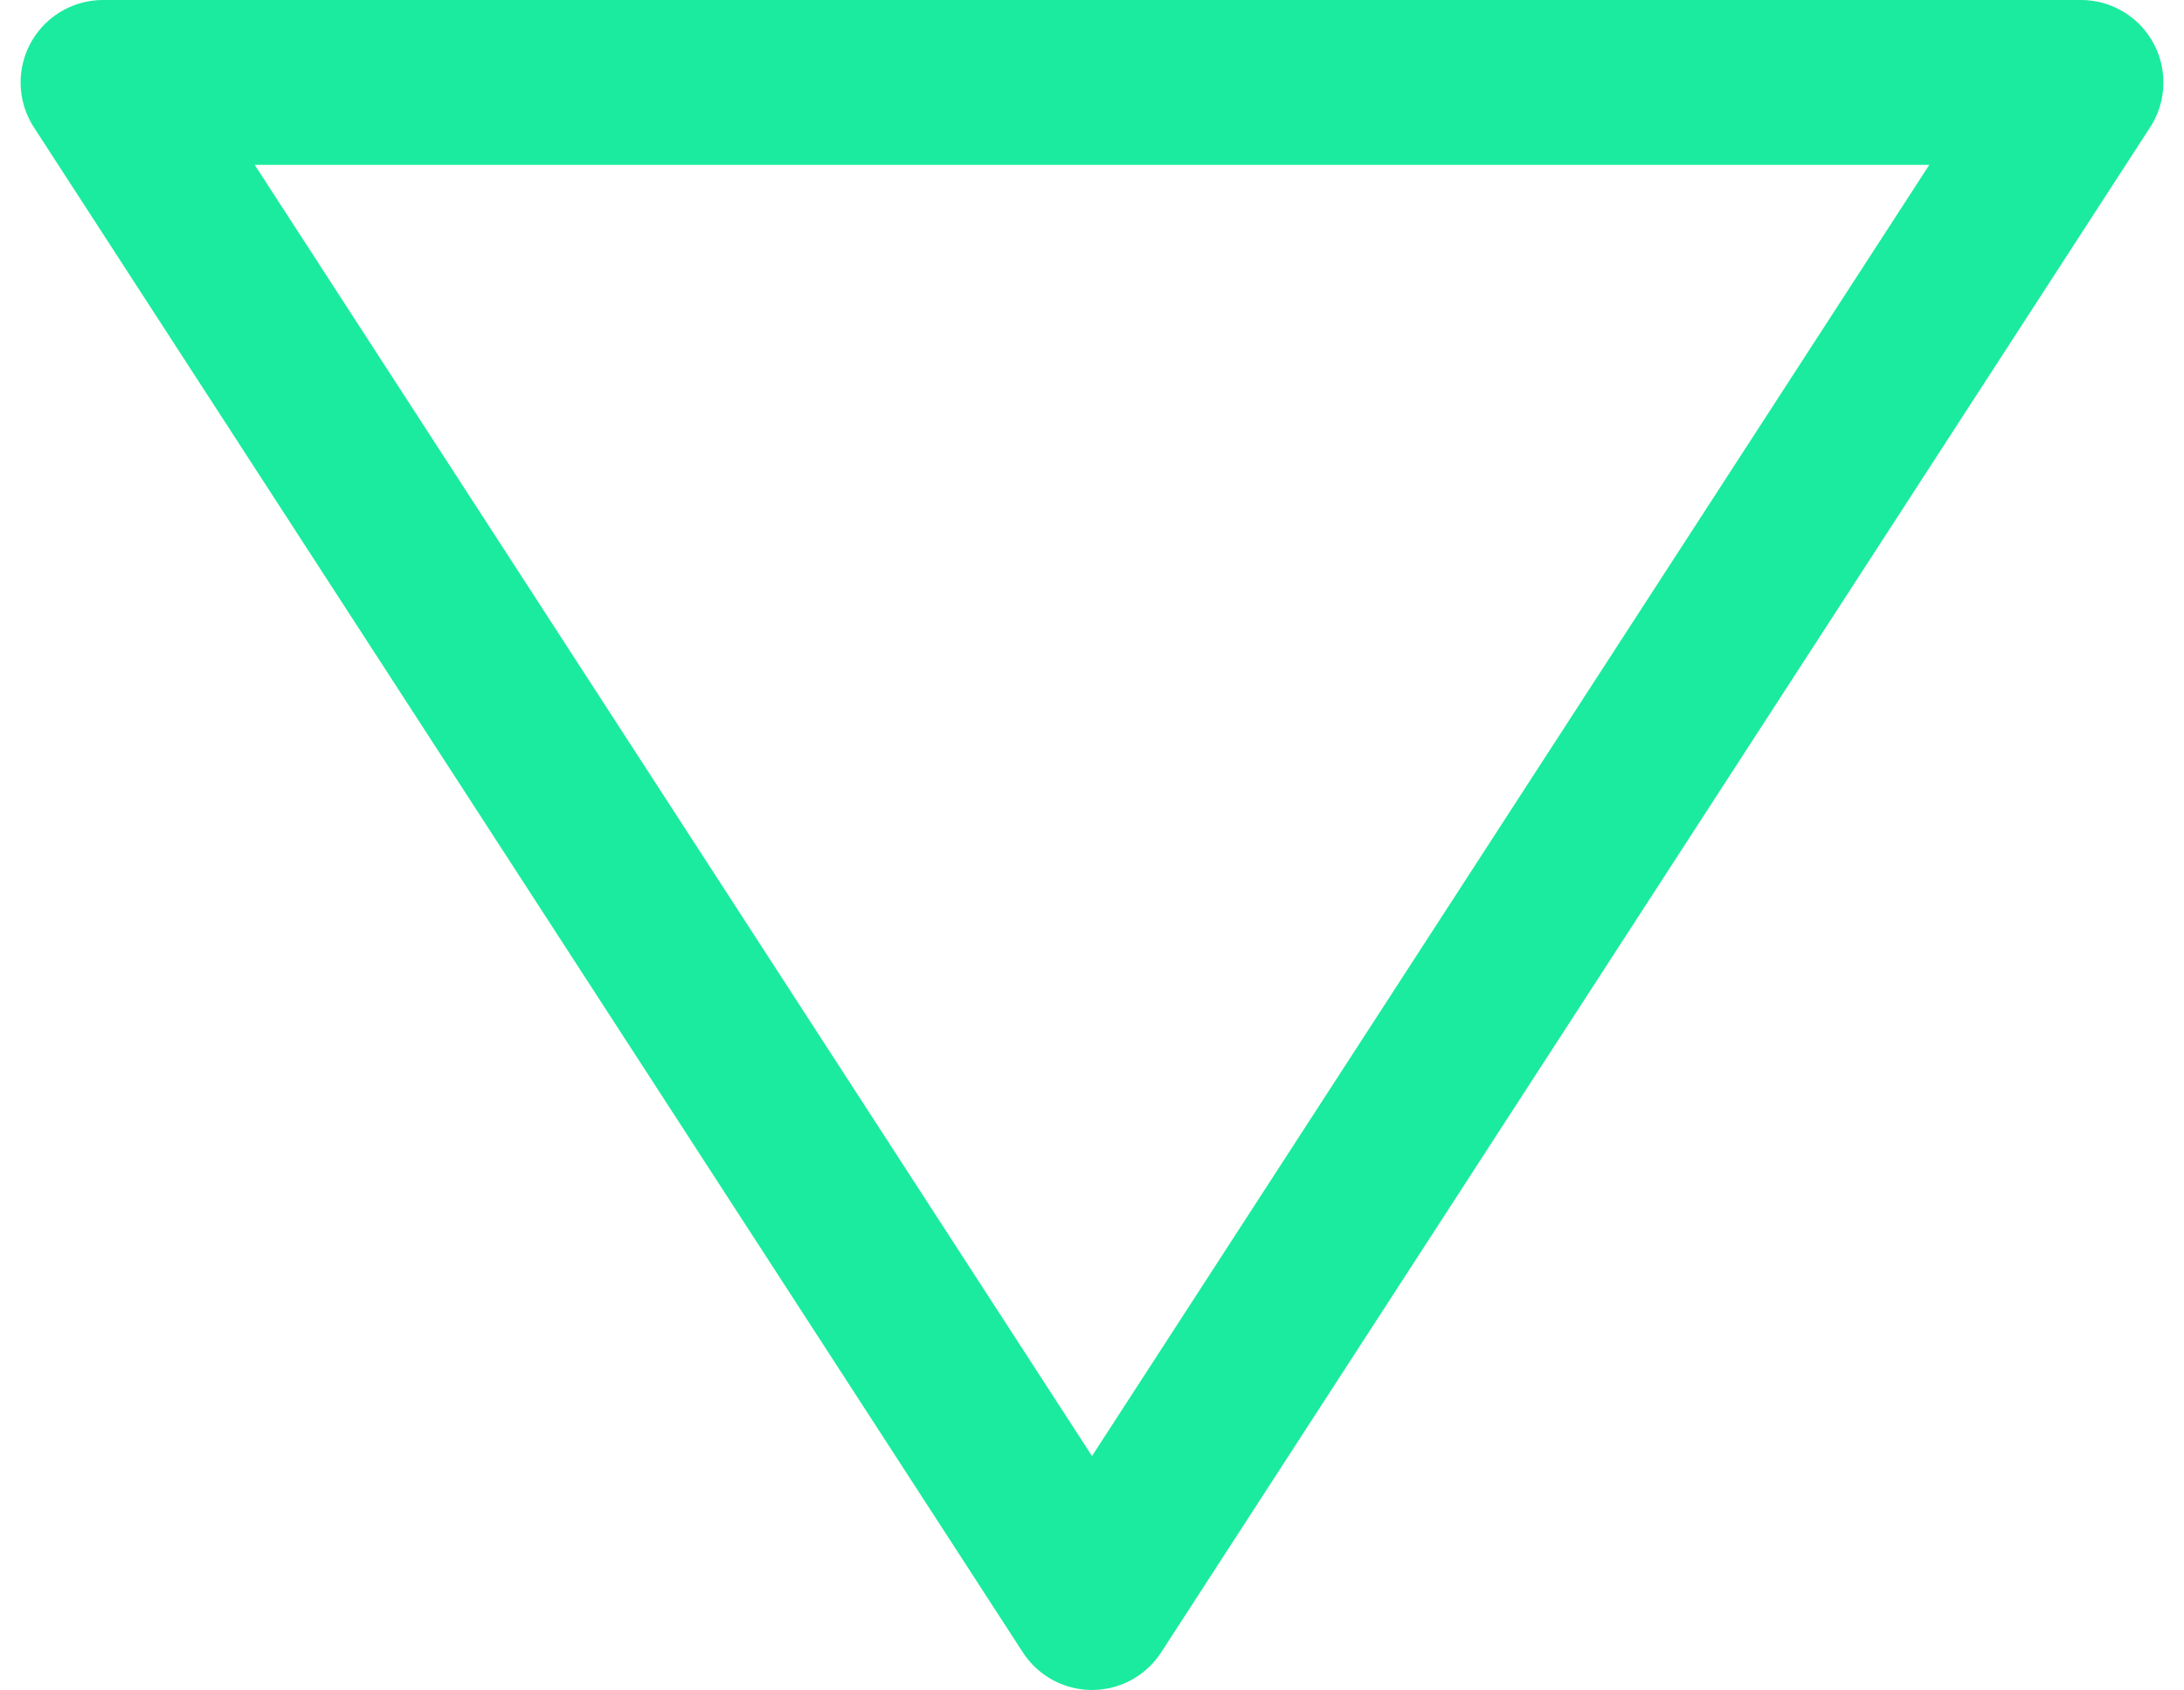
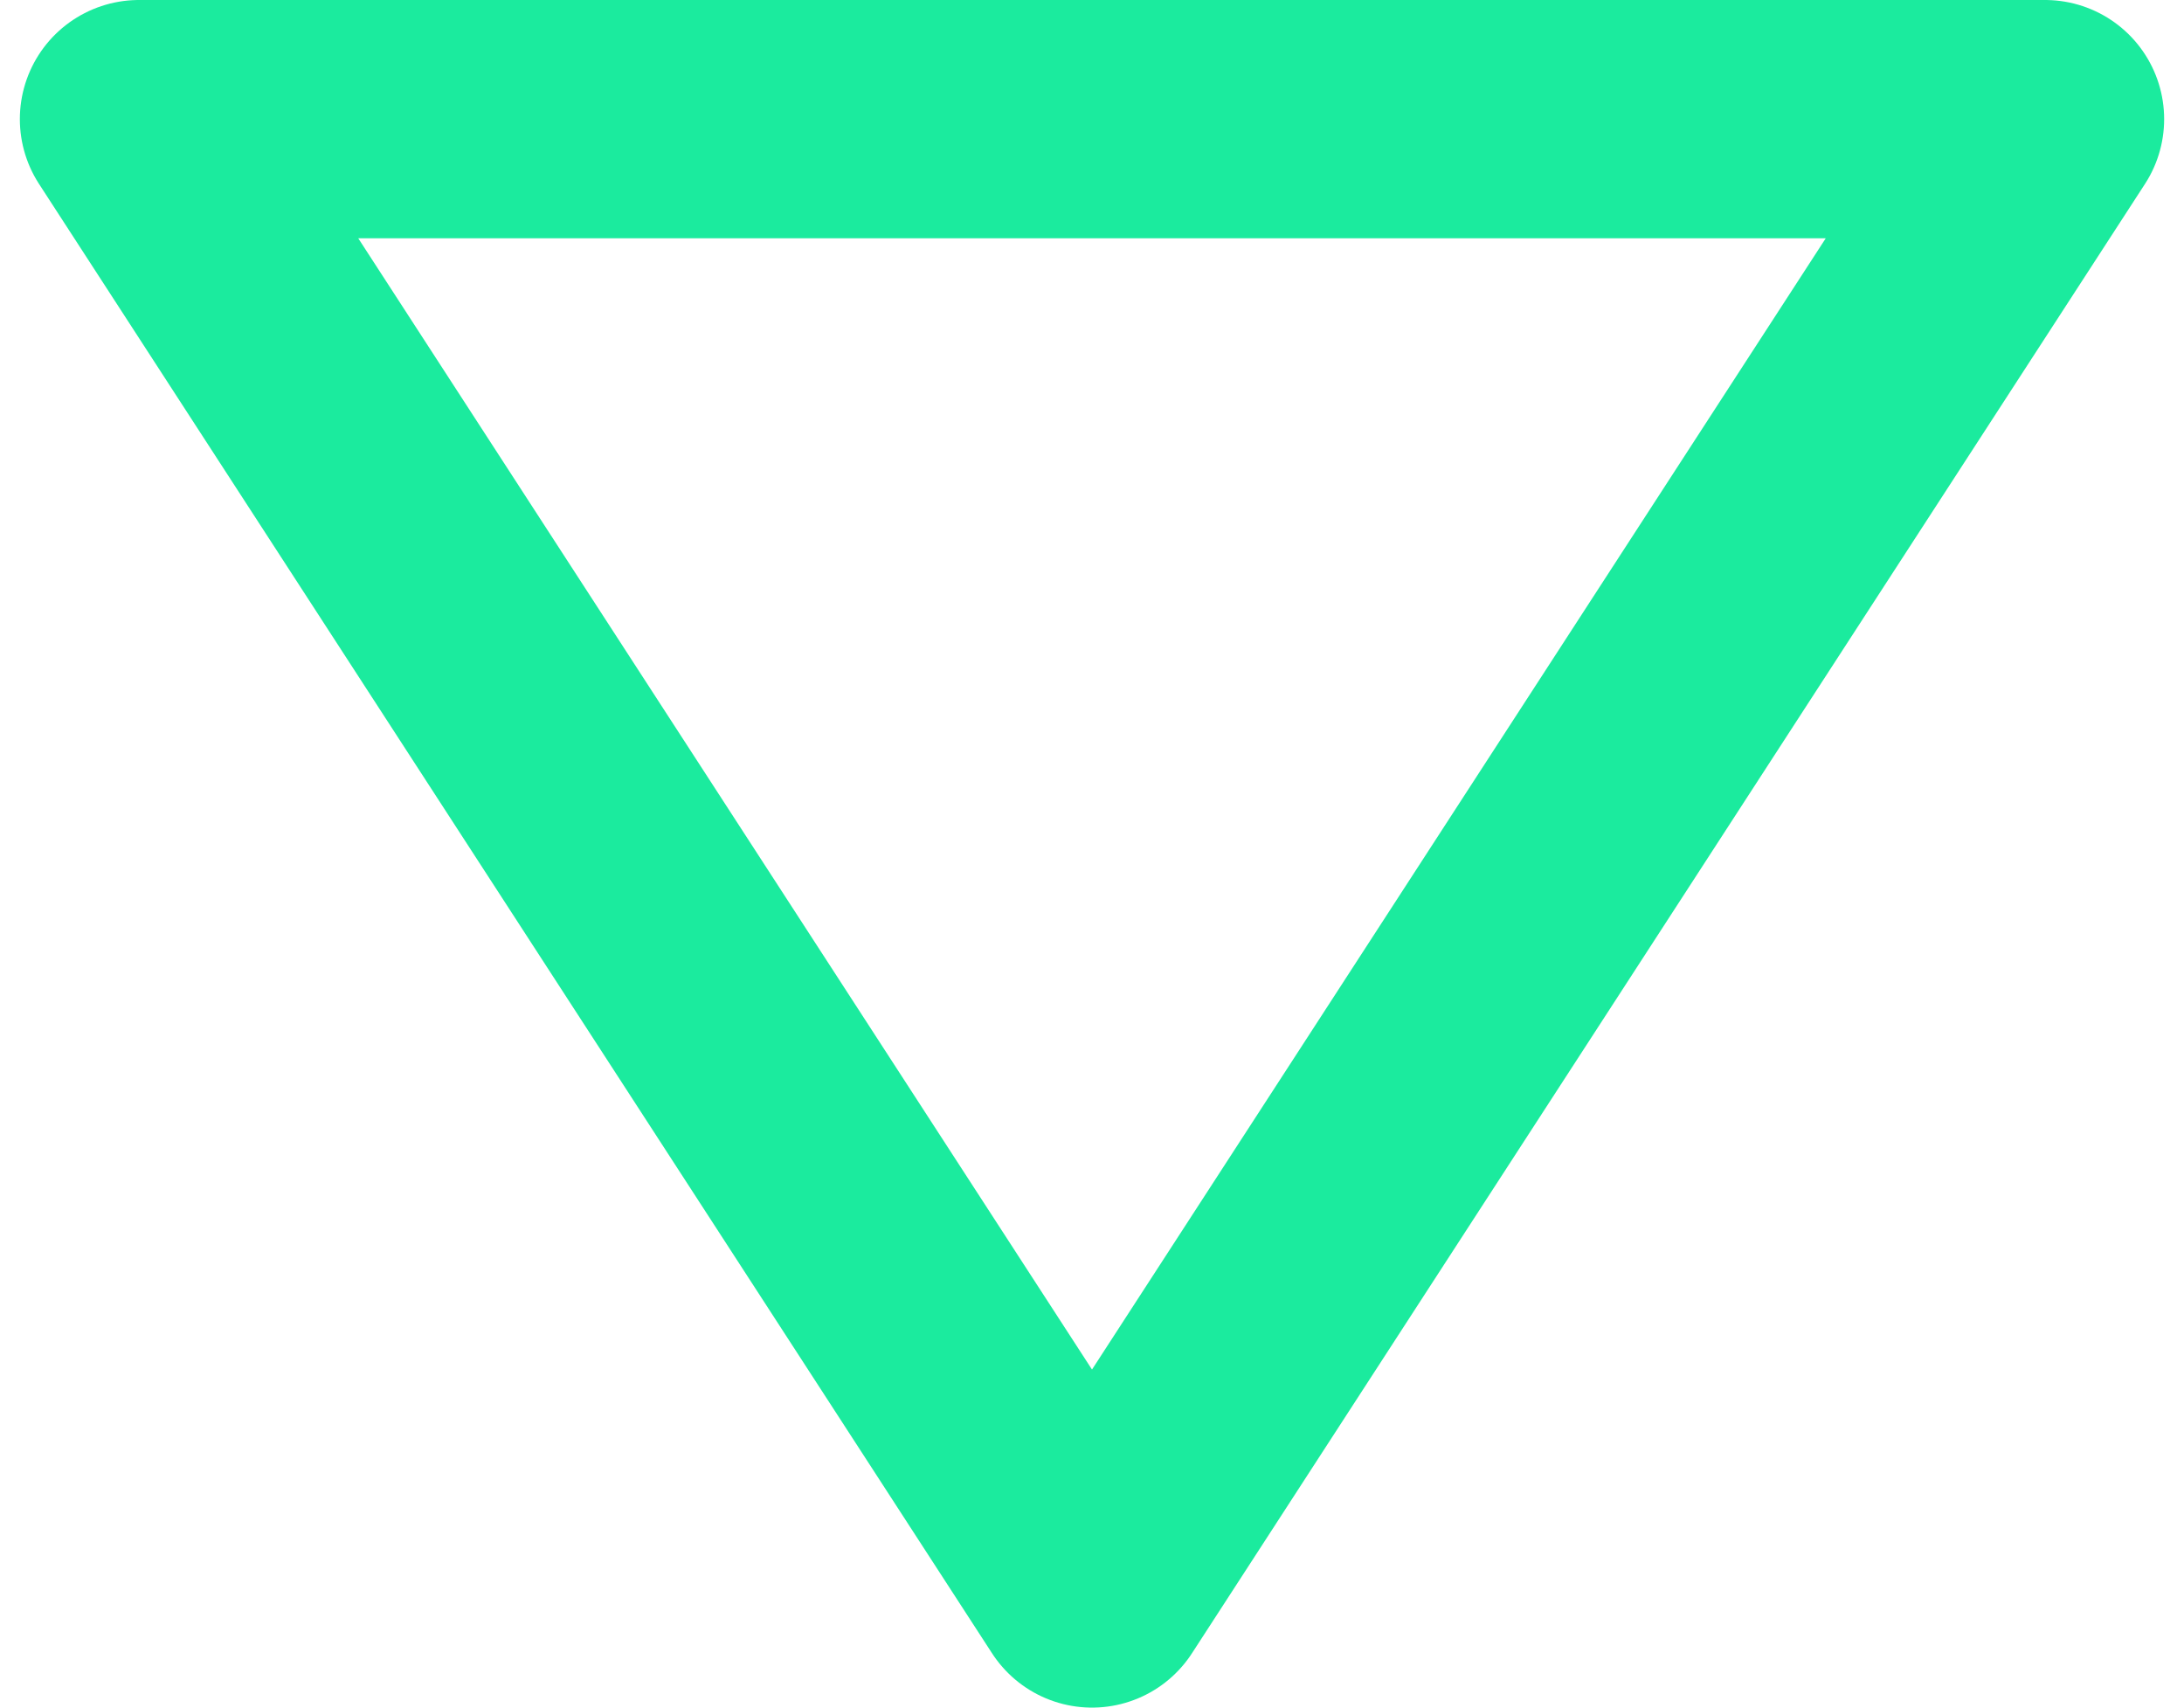
- <svg xmlns="http://www.w3.org/2000/svg" width="53px" height="41px" viewBox="0 0 53 41" version="1.1">
+ <svg xmlns="http://www.w3.org/2000/svg" width="55px" height="43px" viewBox="0 0 55 43" version="1.1">
  <g id="Symbols" stroke="none" stroke-width="1" fill="none" fill-rule="evenodd" stroke-linejoin="round">
-     <polygon id="Triangle" stroke="#1BEB9E" stroke-width="4" transform="translate(26.5, 20.5) scale(1, -1) translate(-26.5, -20.5) " points="26.5 2 50.5 39 2.5 39" />
+     <polygon id="Triangle" stroke="#1BEB9E" stroke-width="6" transform="translate(27.5, 21.5) scale(1, -1) translate(-27.5, -21.5) " points="27.5 3 51.5 40 3.5 40" />
  </g>
</svg>
